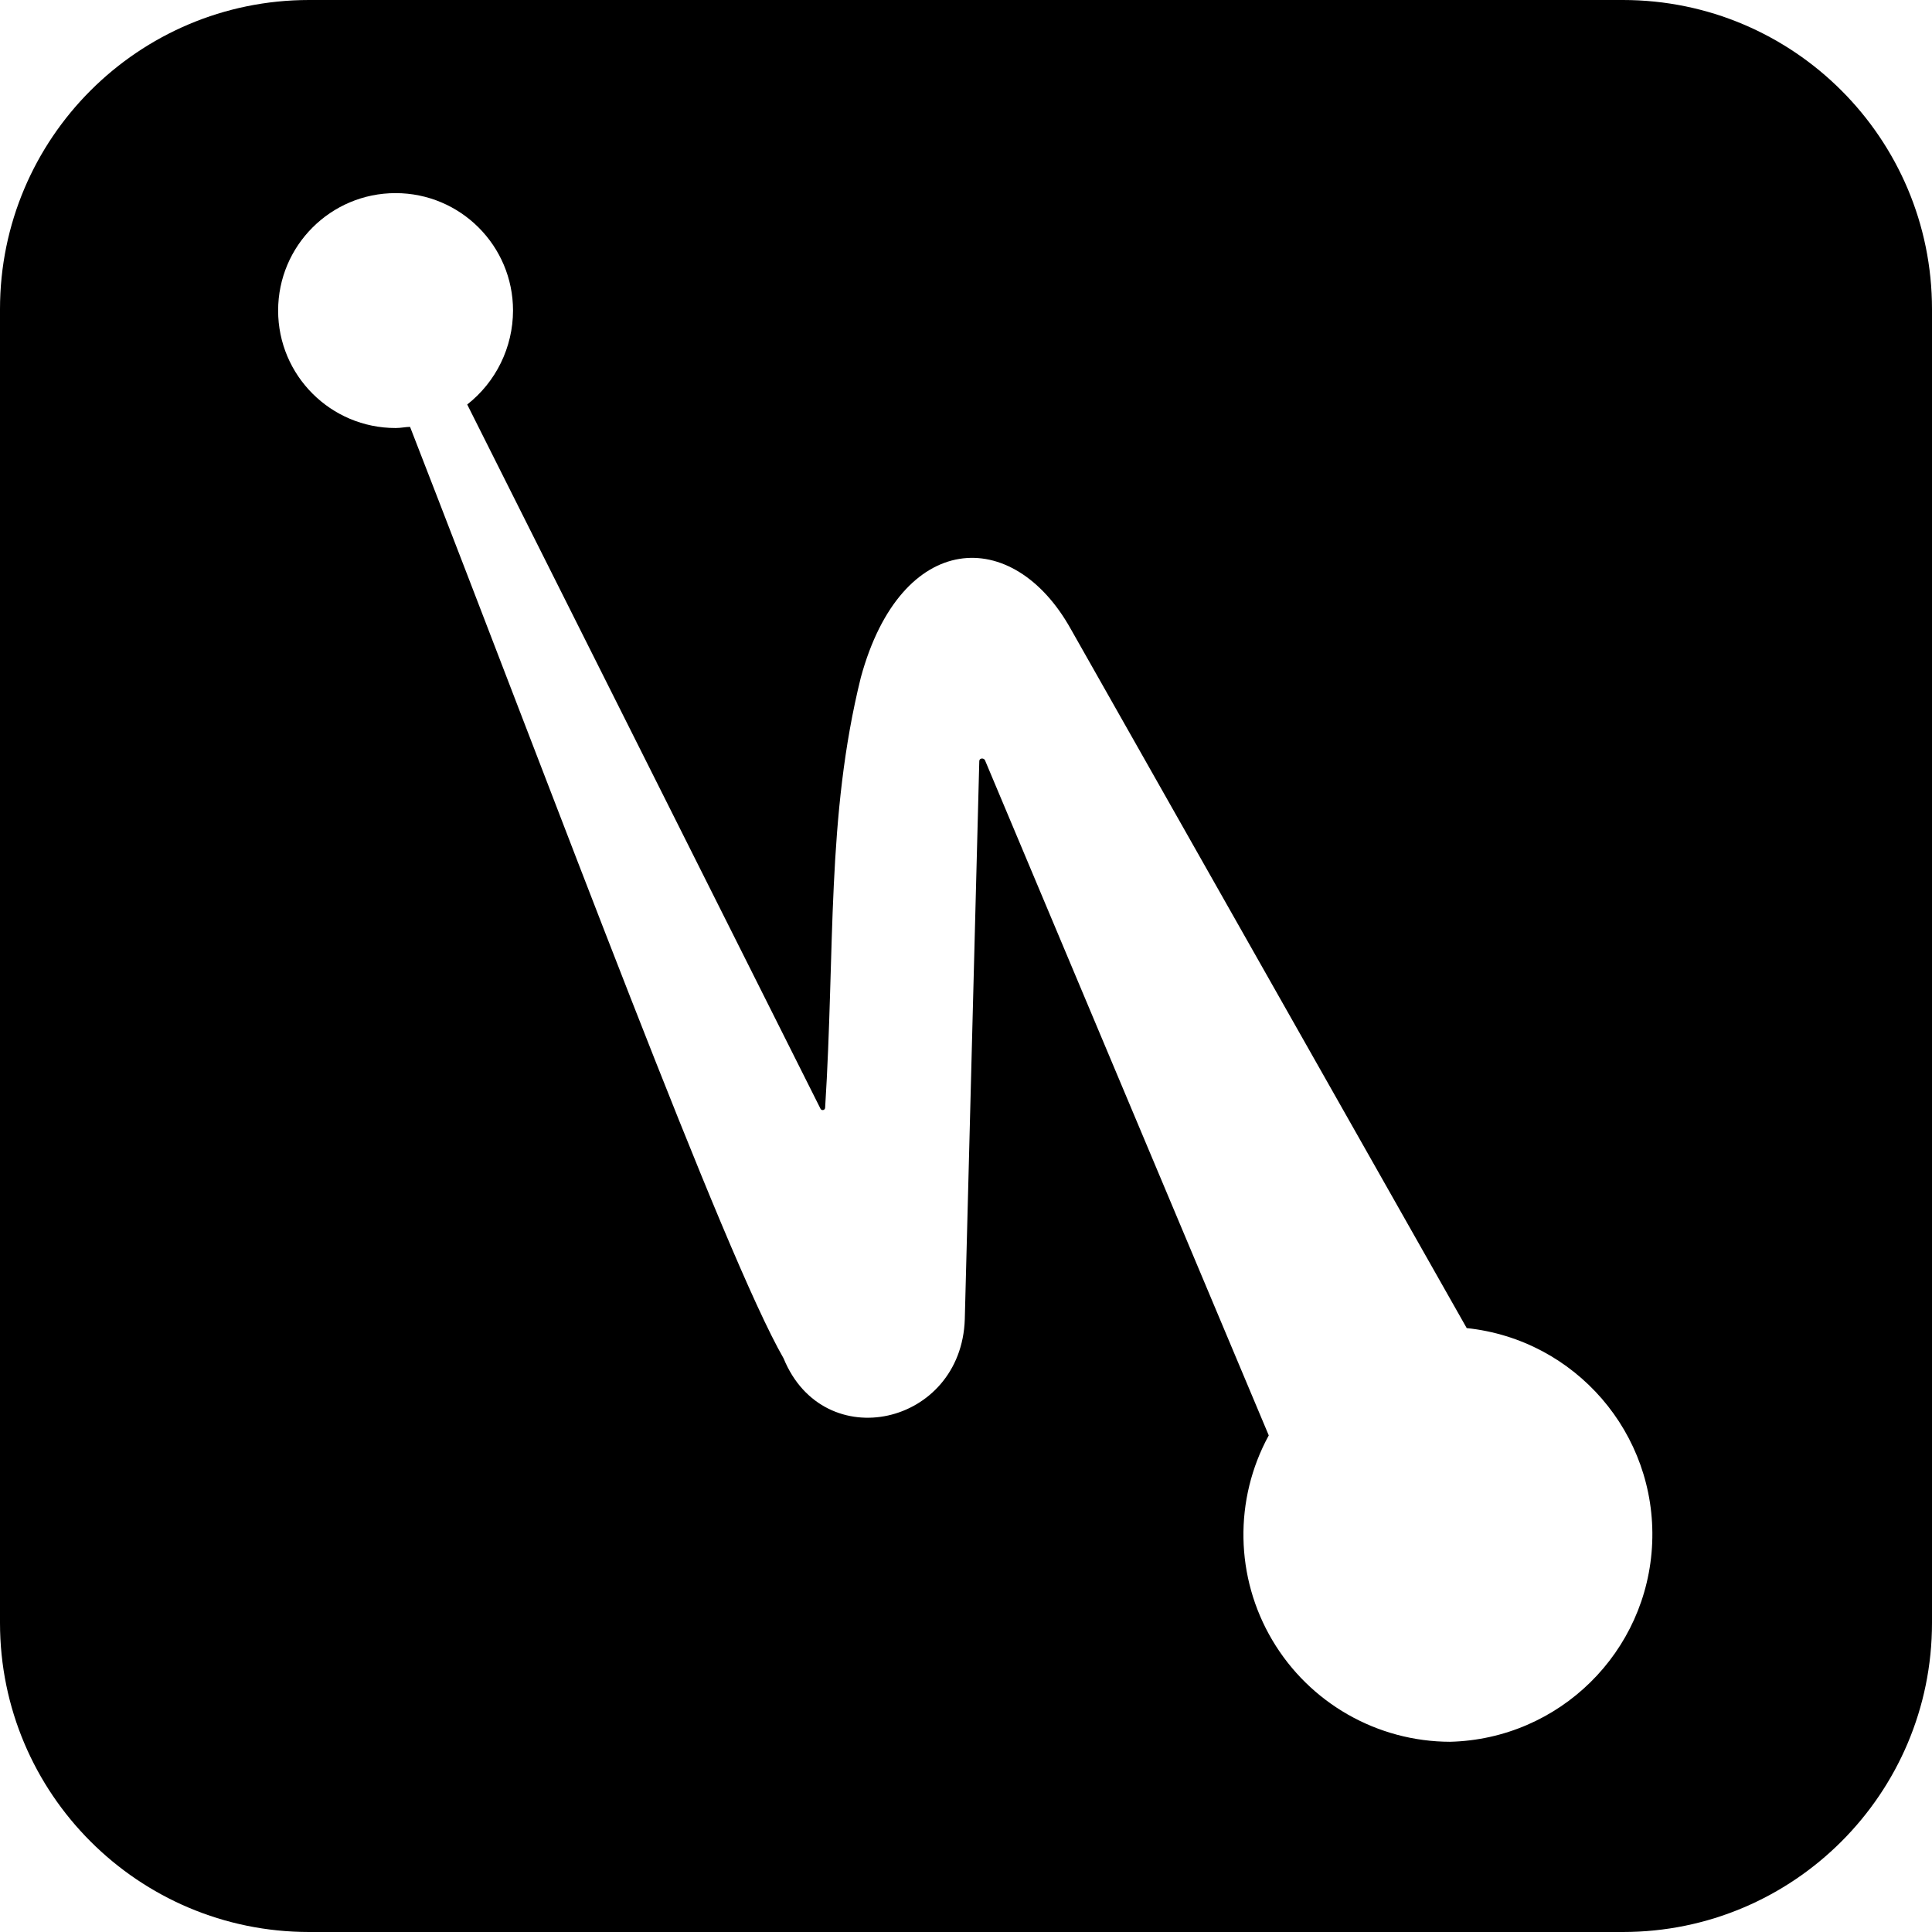
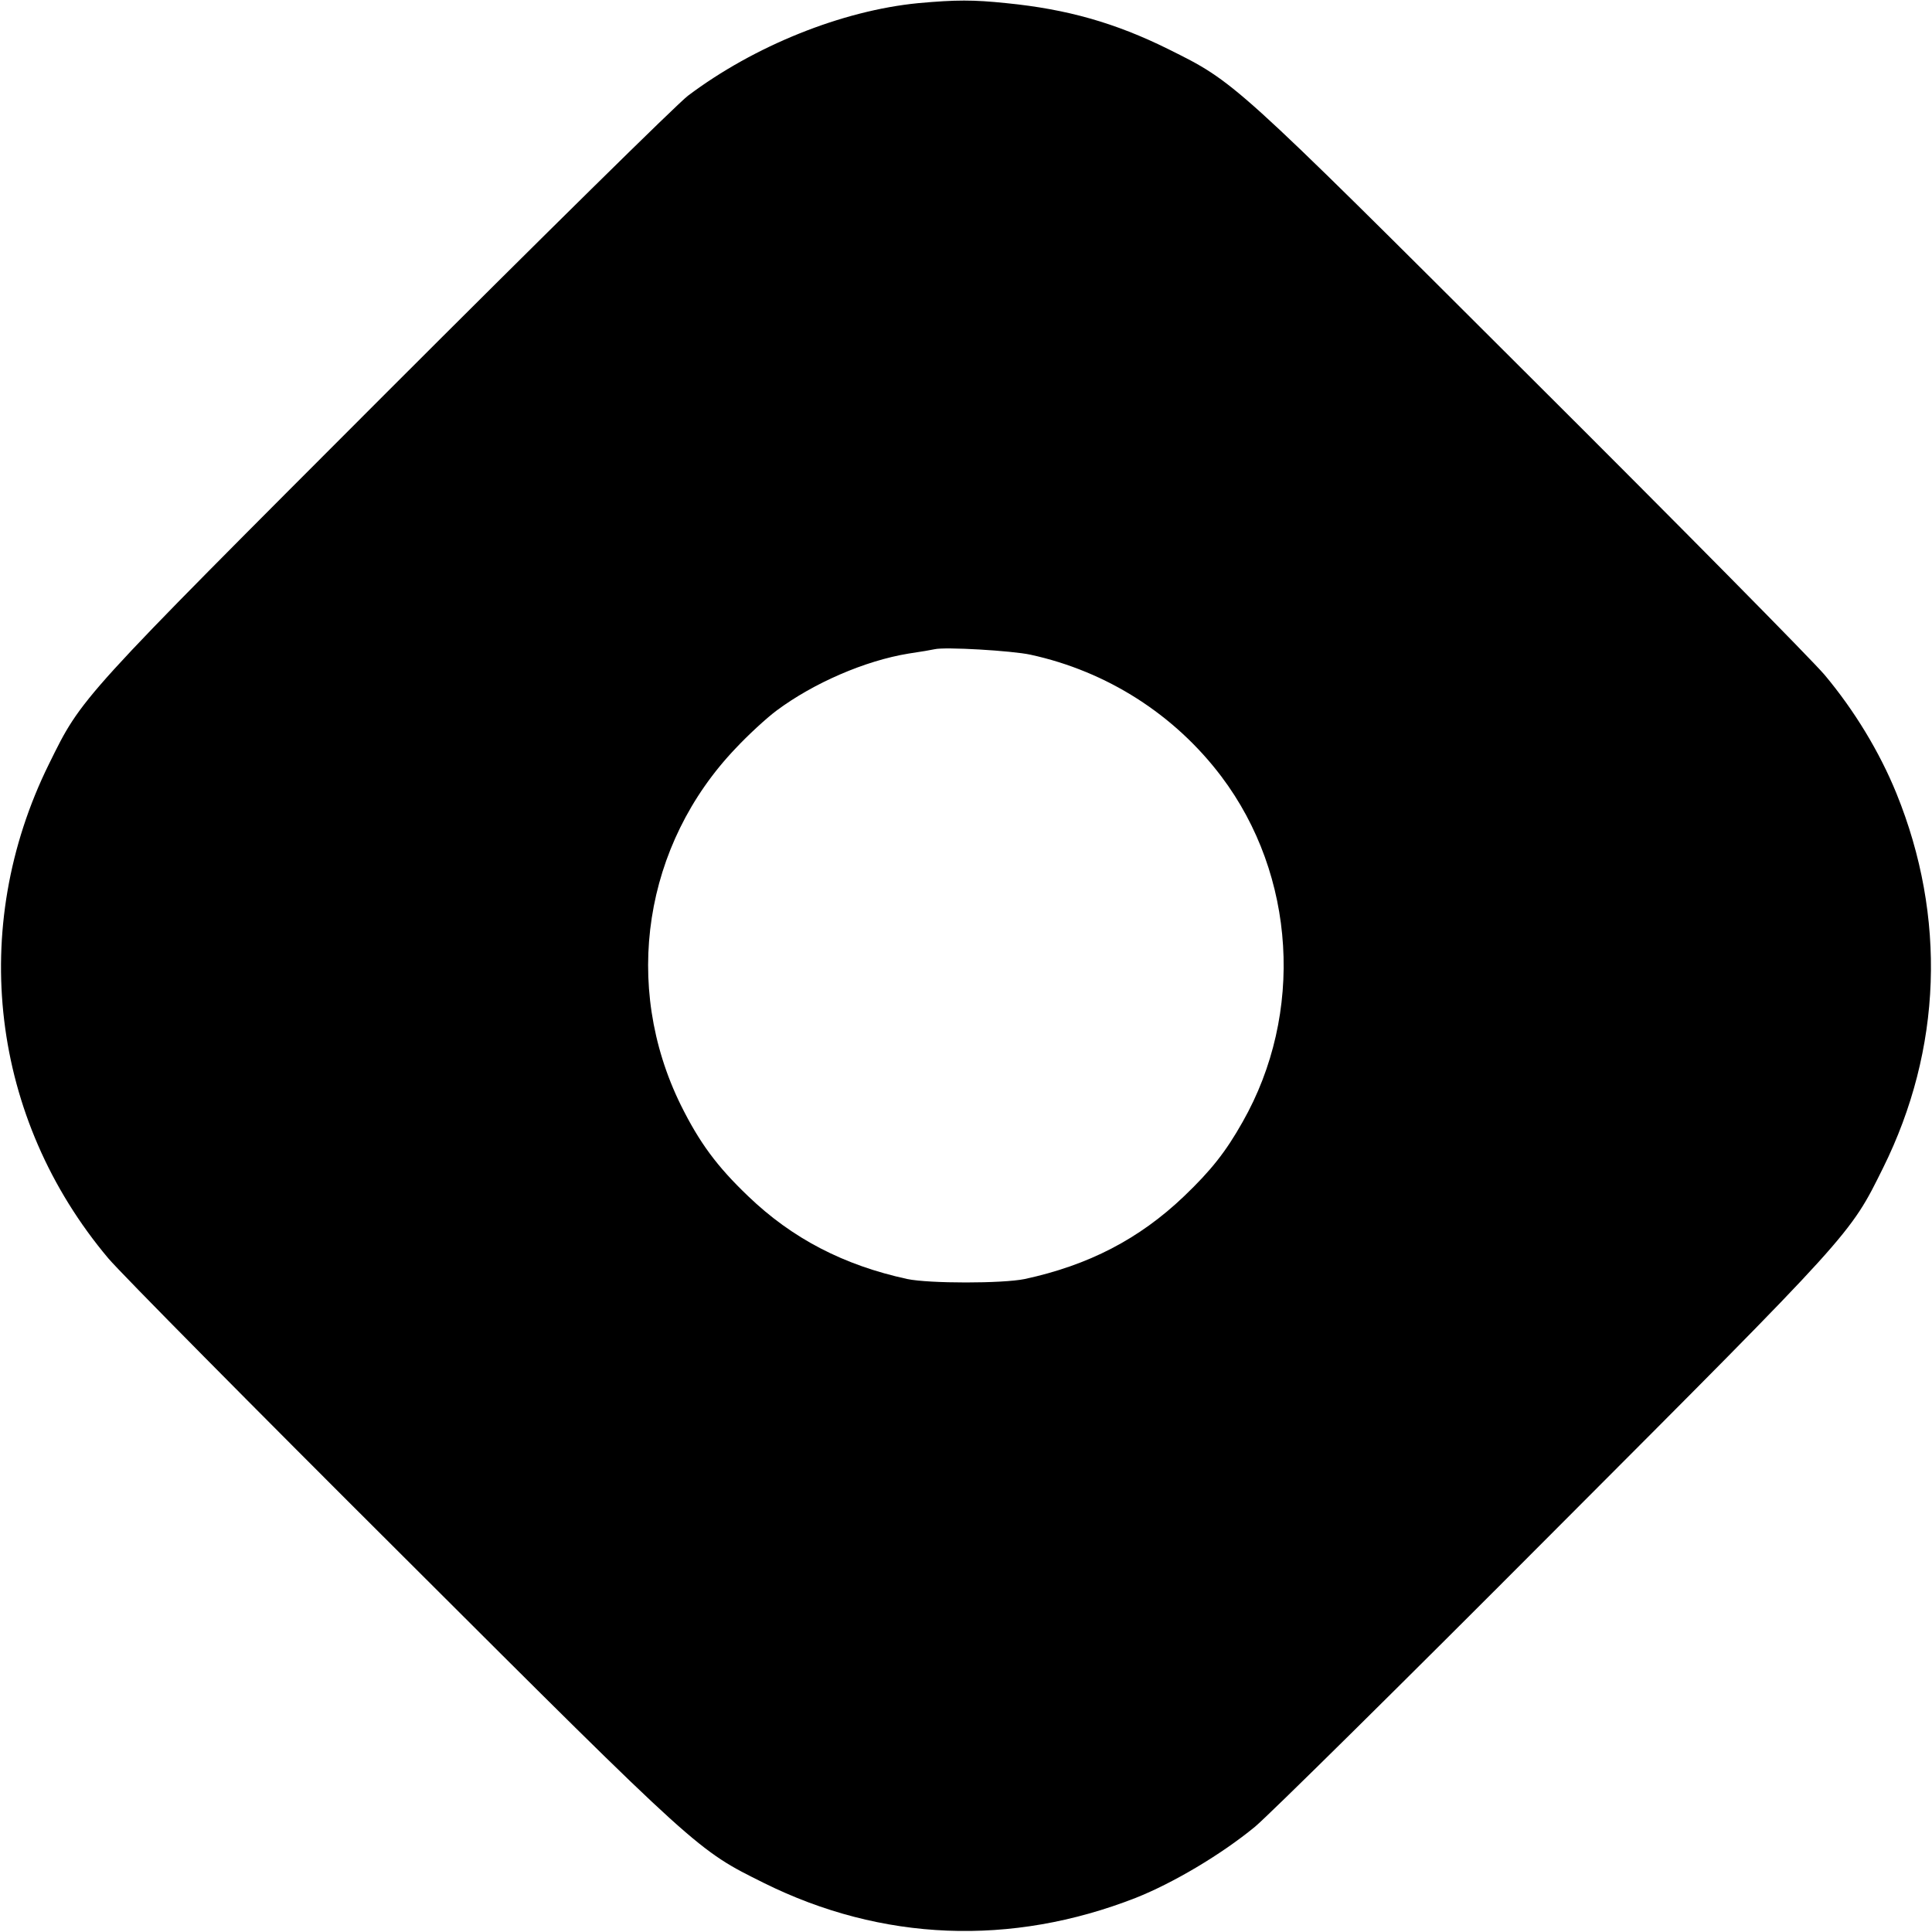
- <svg xmlns="http://www.w3.org/2000/svg" role="img" viewBox="0 0 24 24">
-   <path d="M3.84 0h16.32A3.84 3.84 0 0 1 24 3.84v16.32A3.84 3.84 0 0 1 20.16 24H3.84A3.84 3.84 0 0 1 0 20.16V3.84A3.84 3.84 0 0 1 3.84 0zm14.175 21.638l-.004-.001a2.577 2.577 0 0 0 .209-5.139l-4.917-8.682c-.719-1.292-2.108-1.236-2.609.598-.43 1.736-.319 3.372-.444 5.348-.001.013-.01.024-.023.027s-.026-.002-.033-.013l-4.39-8.751c.358-.281.568-.711.569-1.167a1.459 1.459 0 1 0-1.459 1.459c.069 0 .125-.014.18-.014 1.848 4.75 3.904 10.293 4.64 11.571.5 1.222 2.209.833 2.251-.486l.18-6.932c0-.042.055-.042.07-.014l3.526 8.389a2.573 2.573 0 0 0 2.254 3.806z" />
+ <svg xmlns="http://www.w3.org/2000/svg" version="1.0" width="674pt" height="674pt" viewBox="0 0 674 674" preserveAspectRatio="xMidYMid meet">
+   <g transform="translate(0,674) scale(0.1,-0.1)" fill="#000000" stroke="none">
+     <path d="M3203 6729 c-266 -26 -572 -149 -803 -323 -36 -27 -509 -493 -1051 -1035 -1078 -1079 -1062 -1061 -1178 -1296 -283 -573 -203 -1238 207 -1725 44 -52 507 -520 1029 -1040 1036 -1034 1025 -1023 1258 -1139 411 -204 862 -222 1297 -52 131 52 298 151 416 248 48 40 517 503 1042 1030 1045 1047 1033 1034 1149 1268 206 415 222 876 47 1307 -59 145 -147 290 -251 414 -46 54 -510 524 -1032 1044 -1036 1034 -1025 1023 -1258 1139 -184 91 -352 139 -564 160 -116 12 -175 12 -308 0z m392 -2273 c267 -58 503 -209 666 -425 260 -345 289 -827 74 -1205 -59 -105 -111 -170 -204 -259 -157 -150 -334 -241 -556 -289 -78 -16 -333 -16 -410 0 -221 48 -401 141 -555 289 -109 104 -170 187 -235 318 -205 417 -129 909 192 1245 42 45 106 104 142 131 129 96 308 174 461 199 41 6 82 13 90 15 35 9 271 -5 335 -19z" />
+   </g>
</svg>
